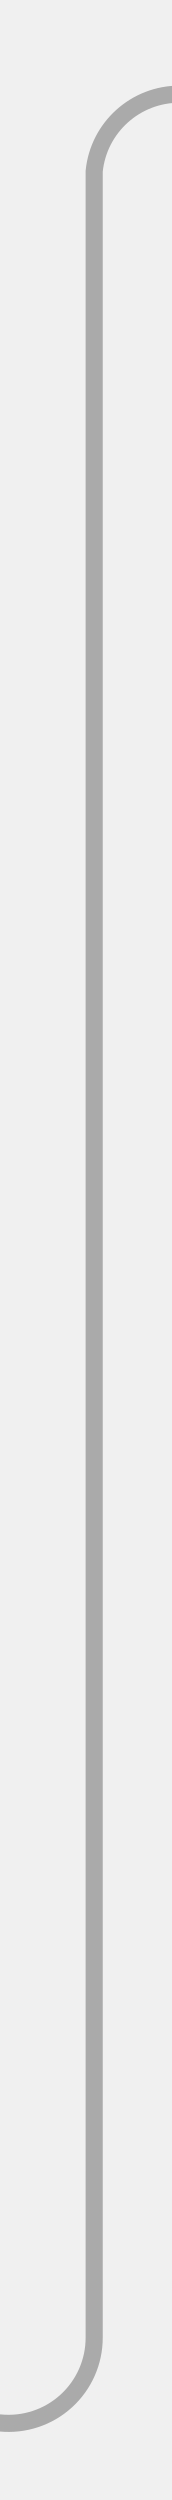
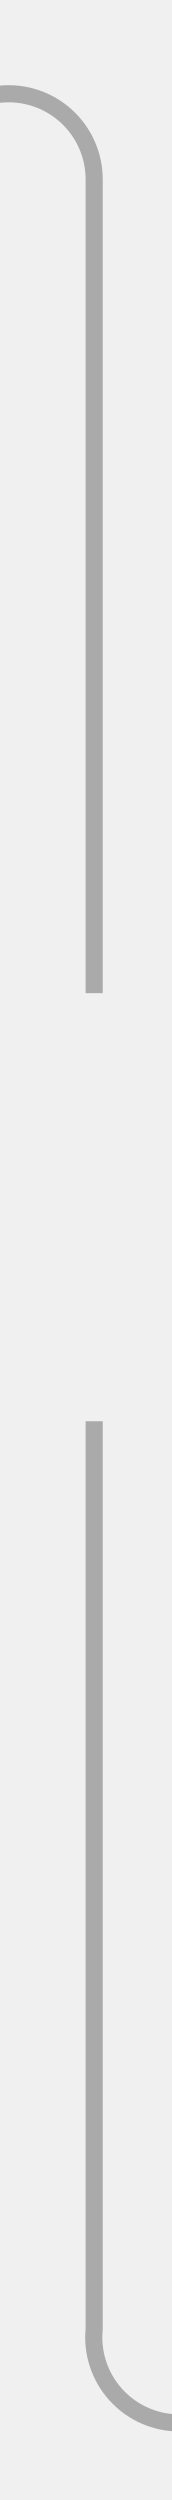
- <svg xmlns="http://www.w3.org/2000/svg" version="1.1" width="10px" height="146px" preserveAspectRatio="xMidYMin meet" viewBox="615 250  8 146">
-   <path d="M 547 391.5  L 614 391.5  A 5 5 0 0 0 619.5 386.5 L 619.5 260  A 5 5 0 0 1 624.5 255.5 L 692 255.5  " stroke-width="1" stroke="#aaaaaa" fill="none" />
-   <path d="M 691 261.8  L 697 255.5  L 691 249.2  L 691 261.8  Z " fill-rule="nonzero" fill="#aaaaaa" stroke="none" />
+ <svg xmlns="http://www.w3.org/2000/svg" version="1.1" width="10px" height="146px" preserveAspectRatio="xMidYMin meet" viewBox="300 250  8 146">
+   <defs>
+     <mask fill="white" id="clip159">
+       <path d="M 248.5 308  L 359.5 308  L 359.5 333  L 248.5 333  Z M 226 252  L 385 252  L 385 400  L 226 400  Z " fill-rule="evenodd" />
+     </mask>
+   </defs>
+   <path d="M 226 255.5  L 299 255.5  A 5 5 0 0 1 304.5 260.5 L 304.5 386  A 5 5 0 0 0 309.5 391.5 L 371 391.5  " stroke-width="1" stroke="#aaaaaa" fill="none" mask="url(#clip159)" />
+   <path d="M 370 397.8  L 376 391.5  L 370 385.2  L 370 397.8  Z " fill-rule="nonzero" fill="#aaaaaa" stroke="none" mask="url(#clip159)" />
</svg>
